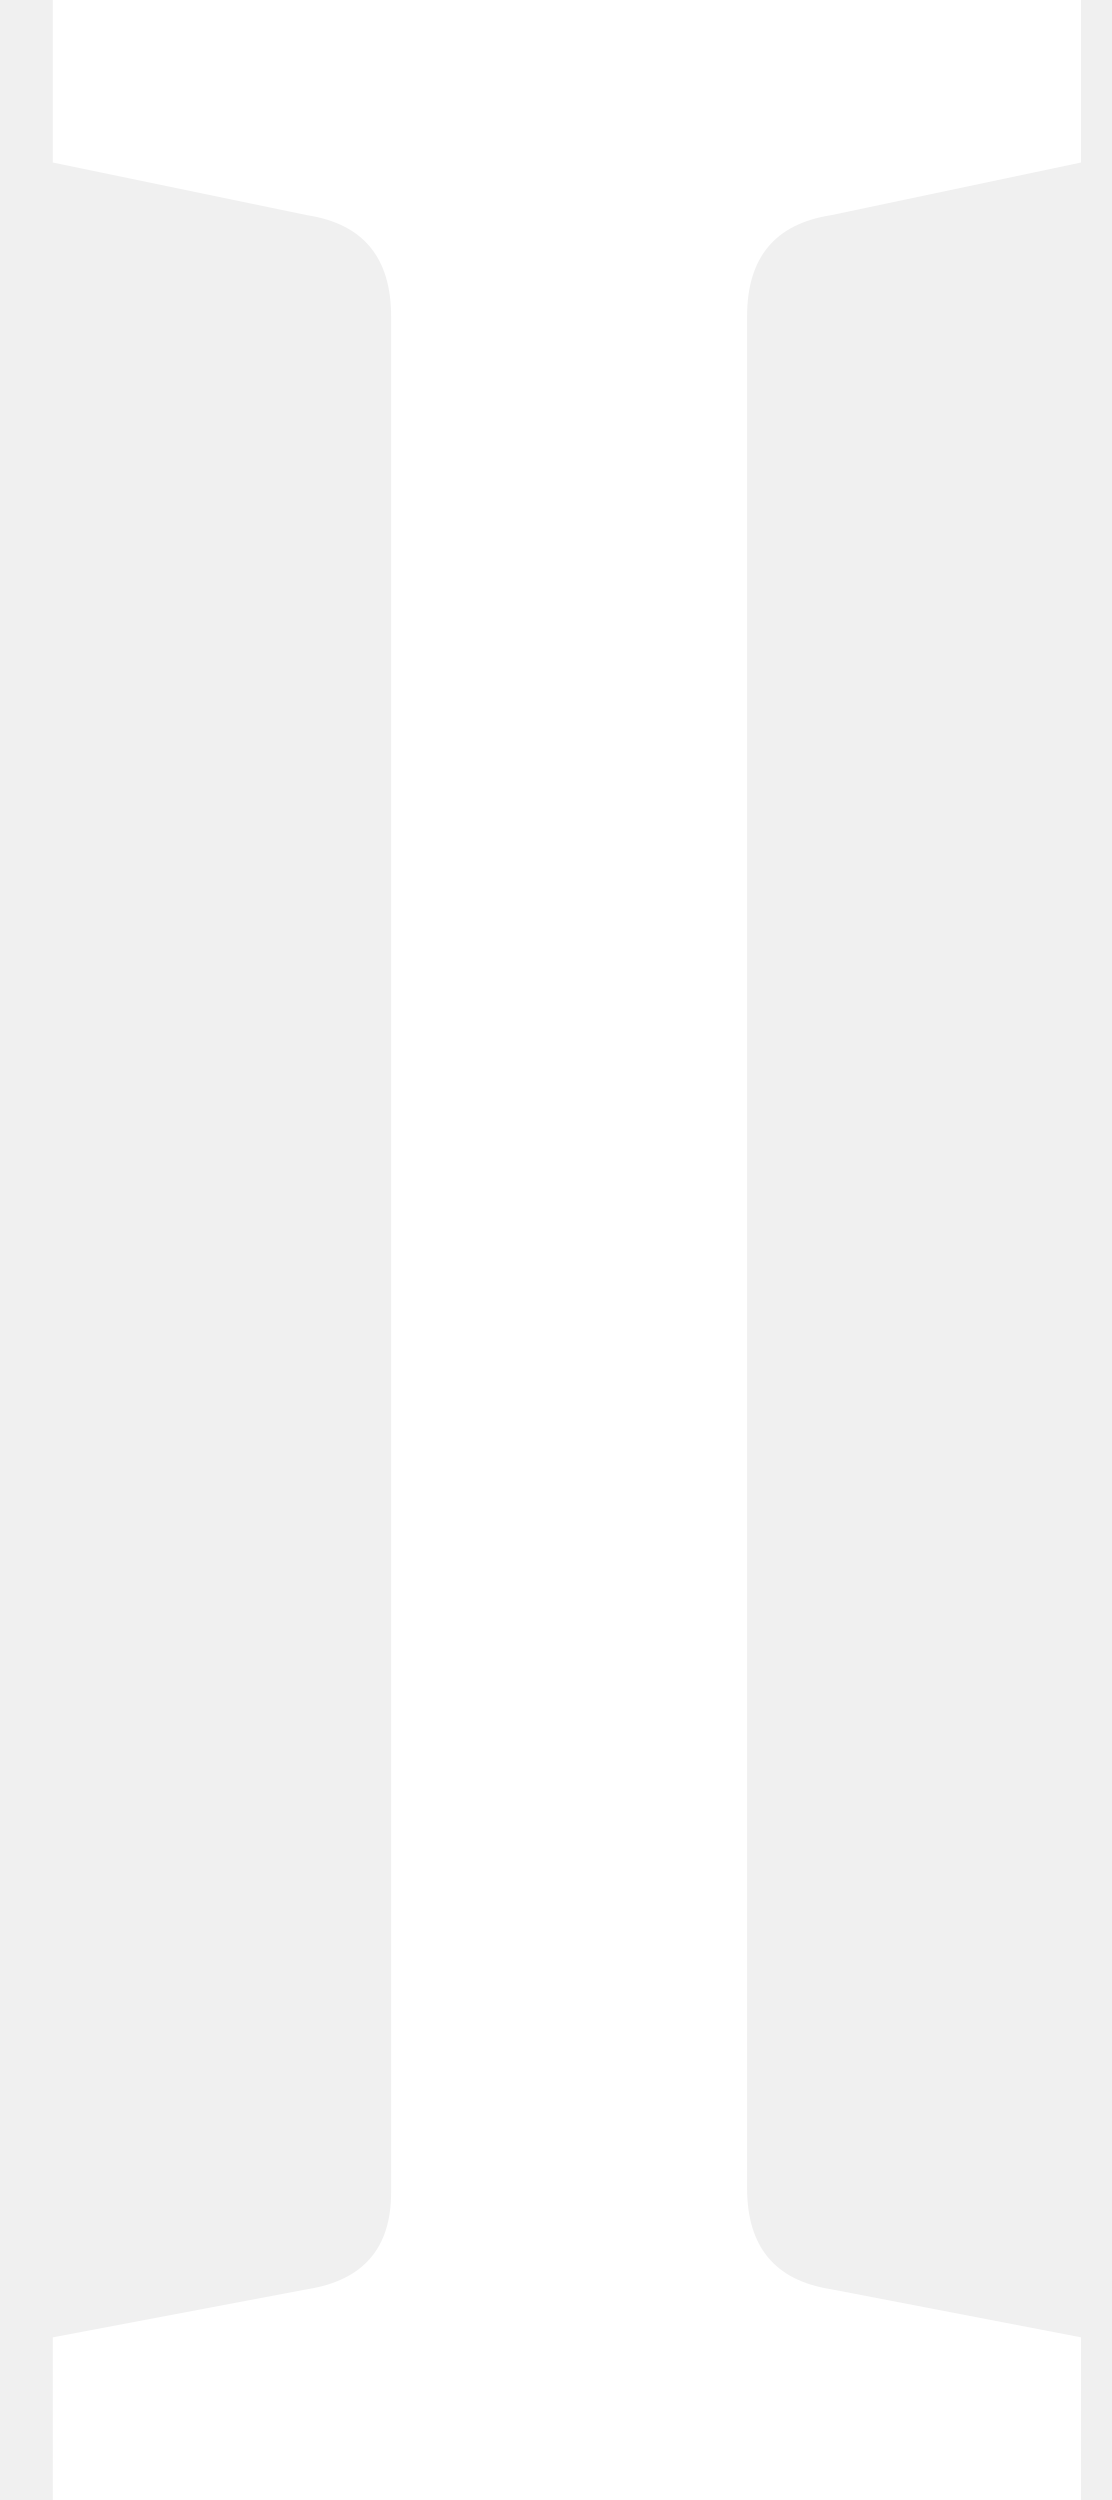
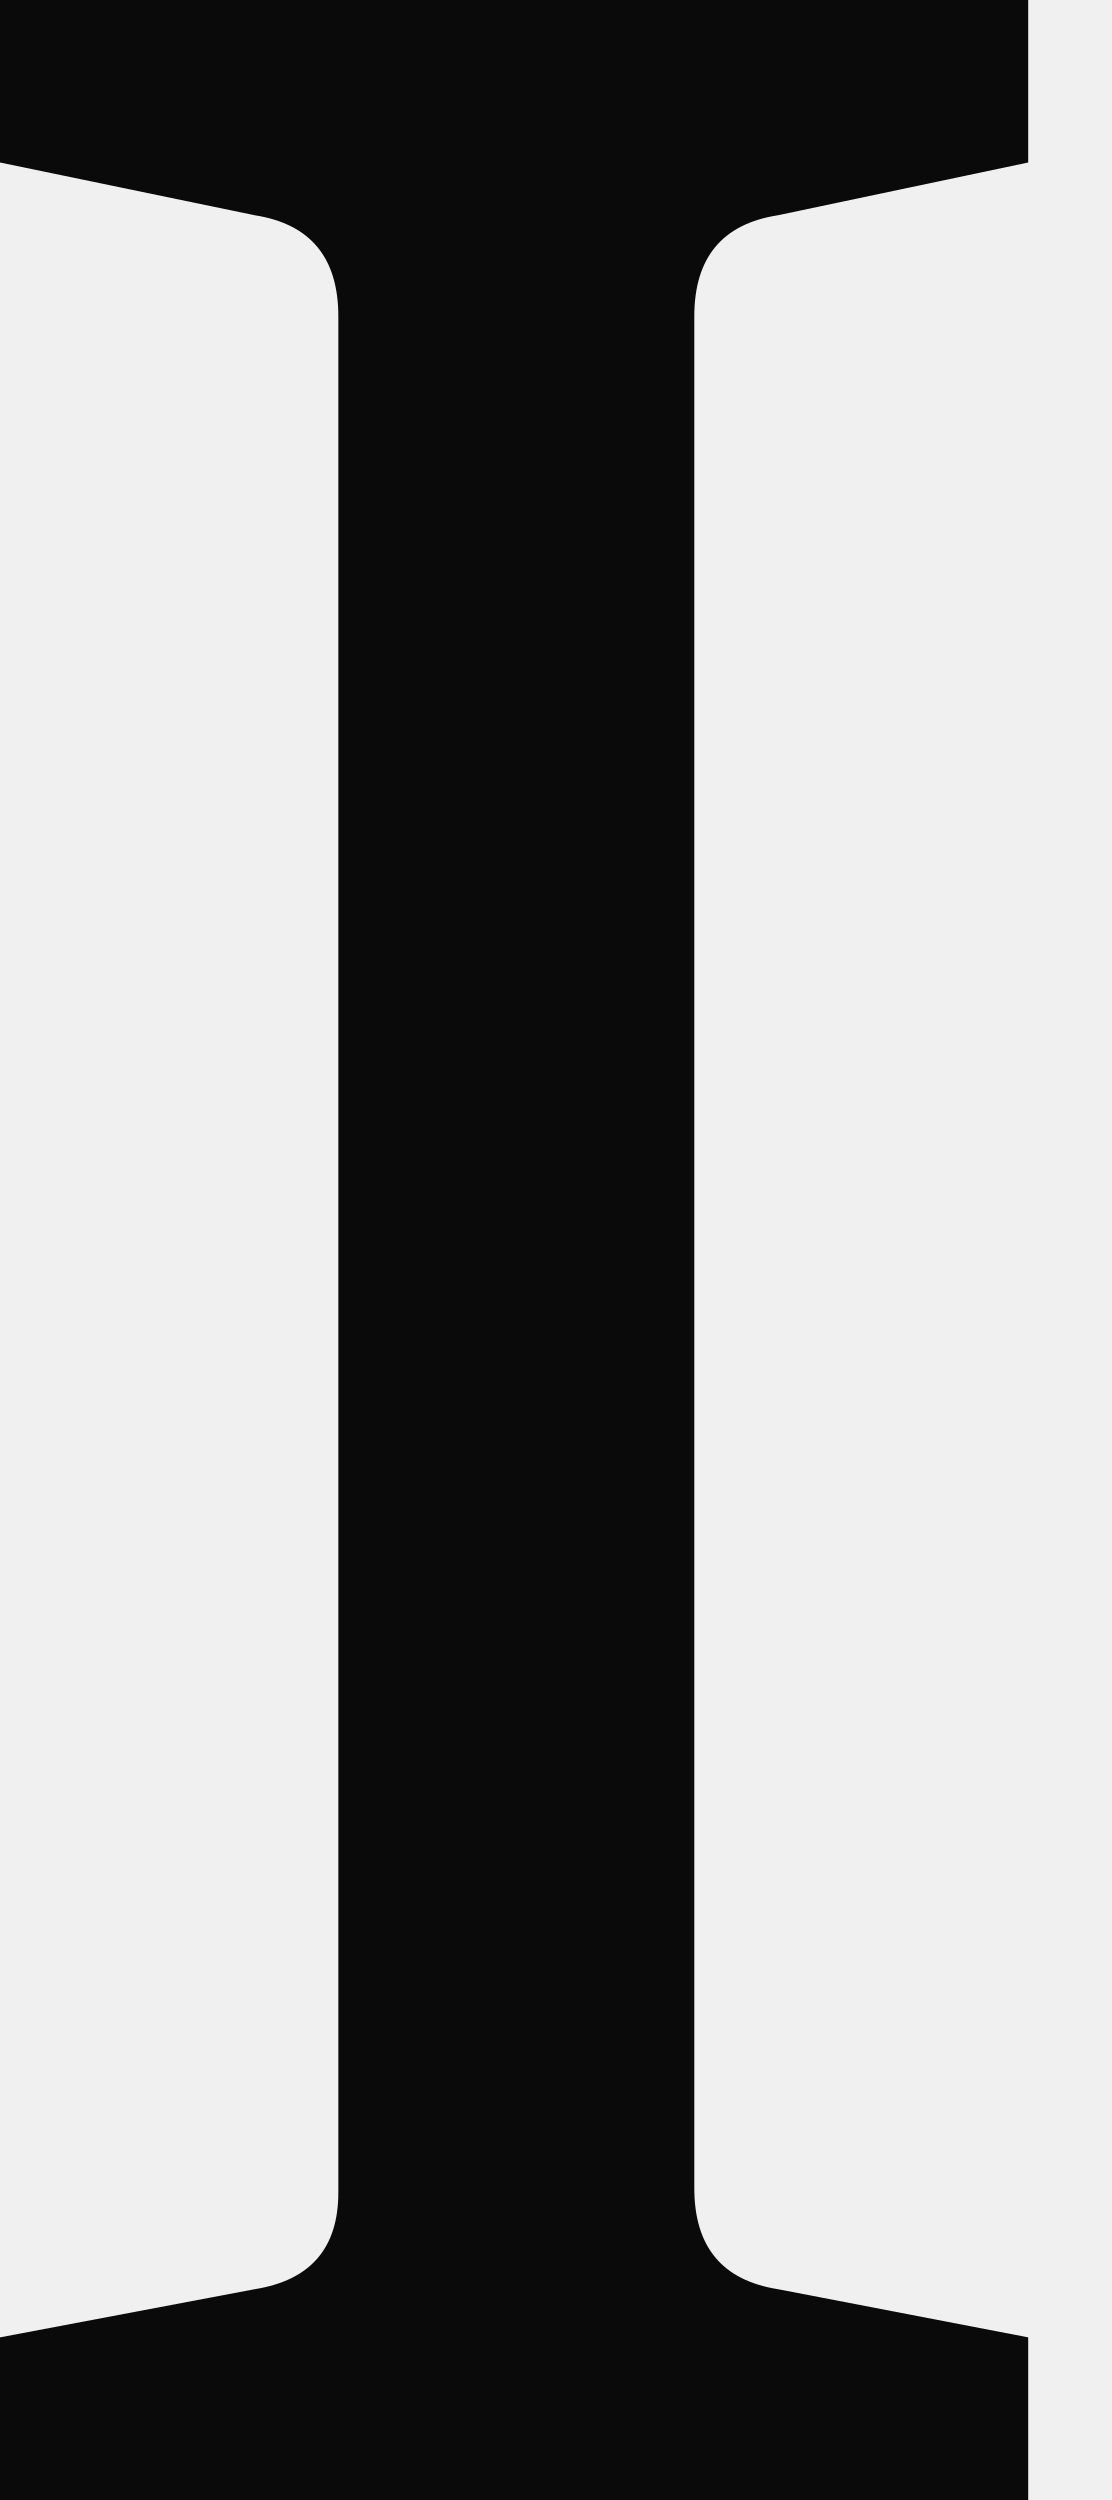
<svg xmlns="http://www.w3.org/2000/svg" width="8" height="18" viewBox="0 0 8 18" fill="none">
-   <path d="M7.783 1.17L5.98 1.55C5.579 1.613 5.379 1.856 5.379 2.278V15.754C5.379 16.176 5.579 16.418 5.98 16.482L7.783 16.829V18H0.38V16.829L2.215 16.482C2.616 16.418 2.816 16.186 2.816 15.786V2.278C2.816 1.856 2.616 1.613 2.215 1.55L0.38 1.17V0H7.783V1.17Z" fill="white" />
+   <path d="M7.403 1.17L5.6 1.55C5.199 1.613 4.999 1.856 4.999 2.278V15.754C4.999 16.176 5.199 16.418 5.6 16.482L7.403 16.829V18H0V16.829L1.835 16.482C2.236 16.418 2.436 16.186 2.436 15.786V2.278C2.436 1.856 2.236 1.613 1.835 1.55L0 1.17V0H7.403V1.17Z" fill="#0A0A0A" />
</svg>
